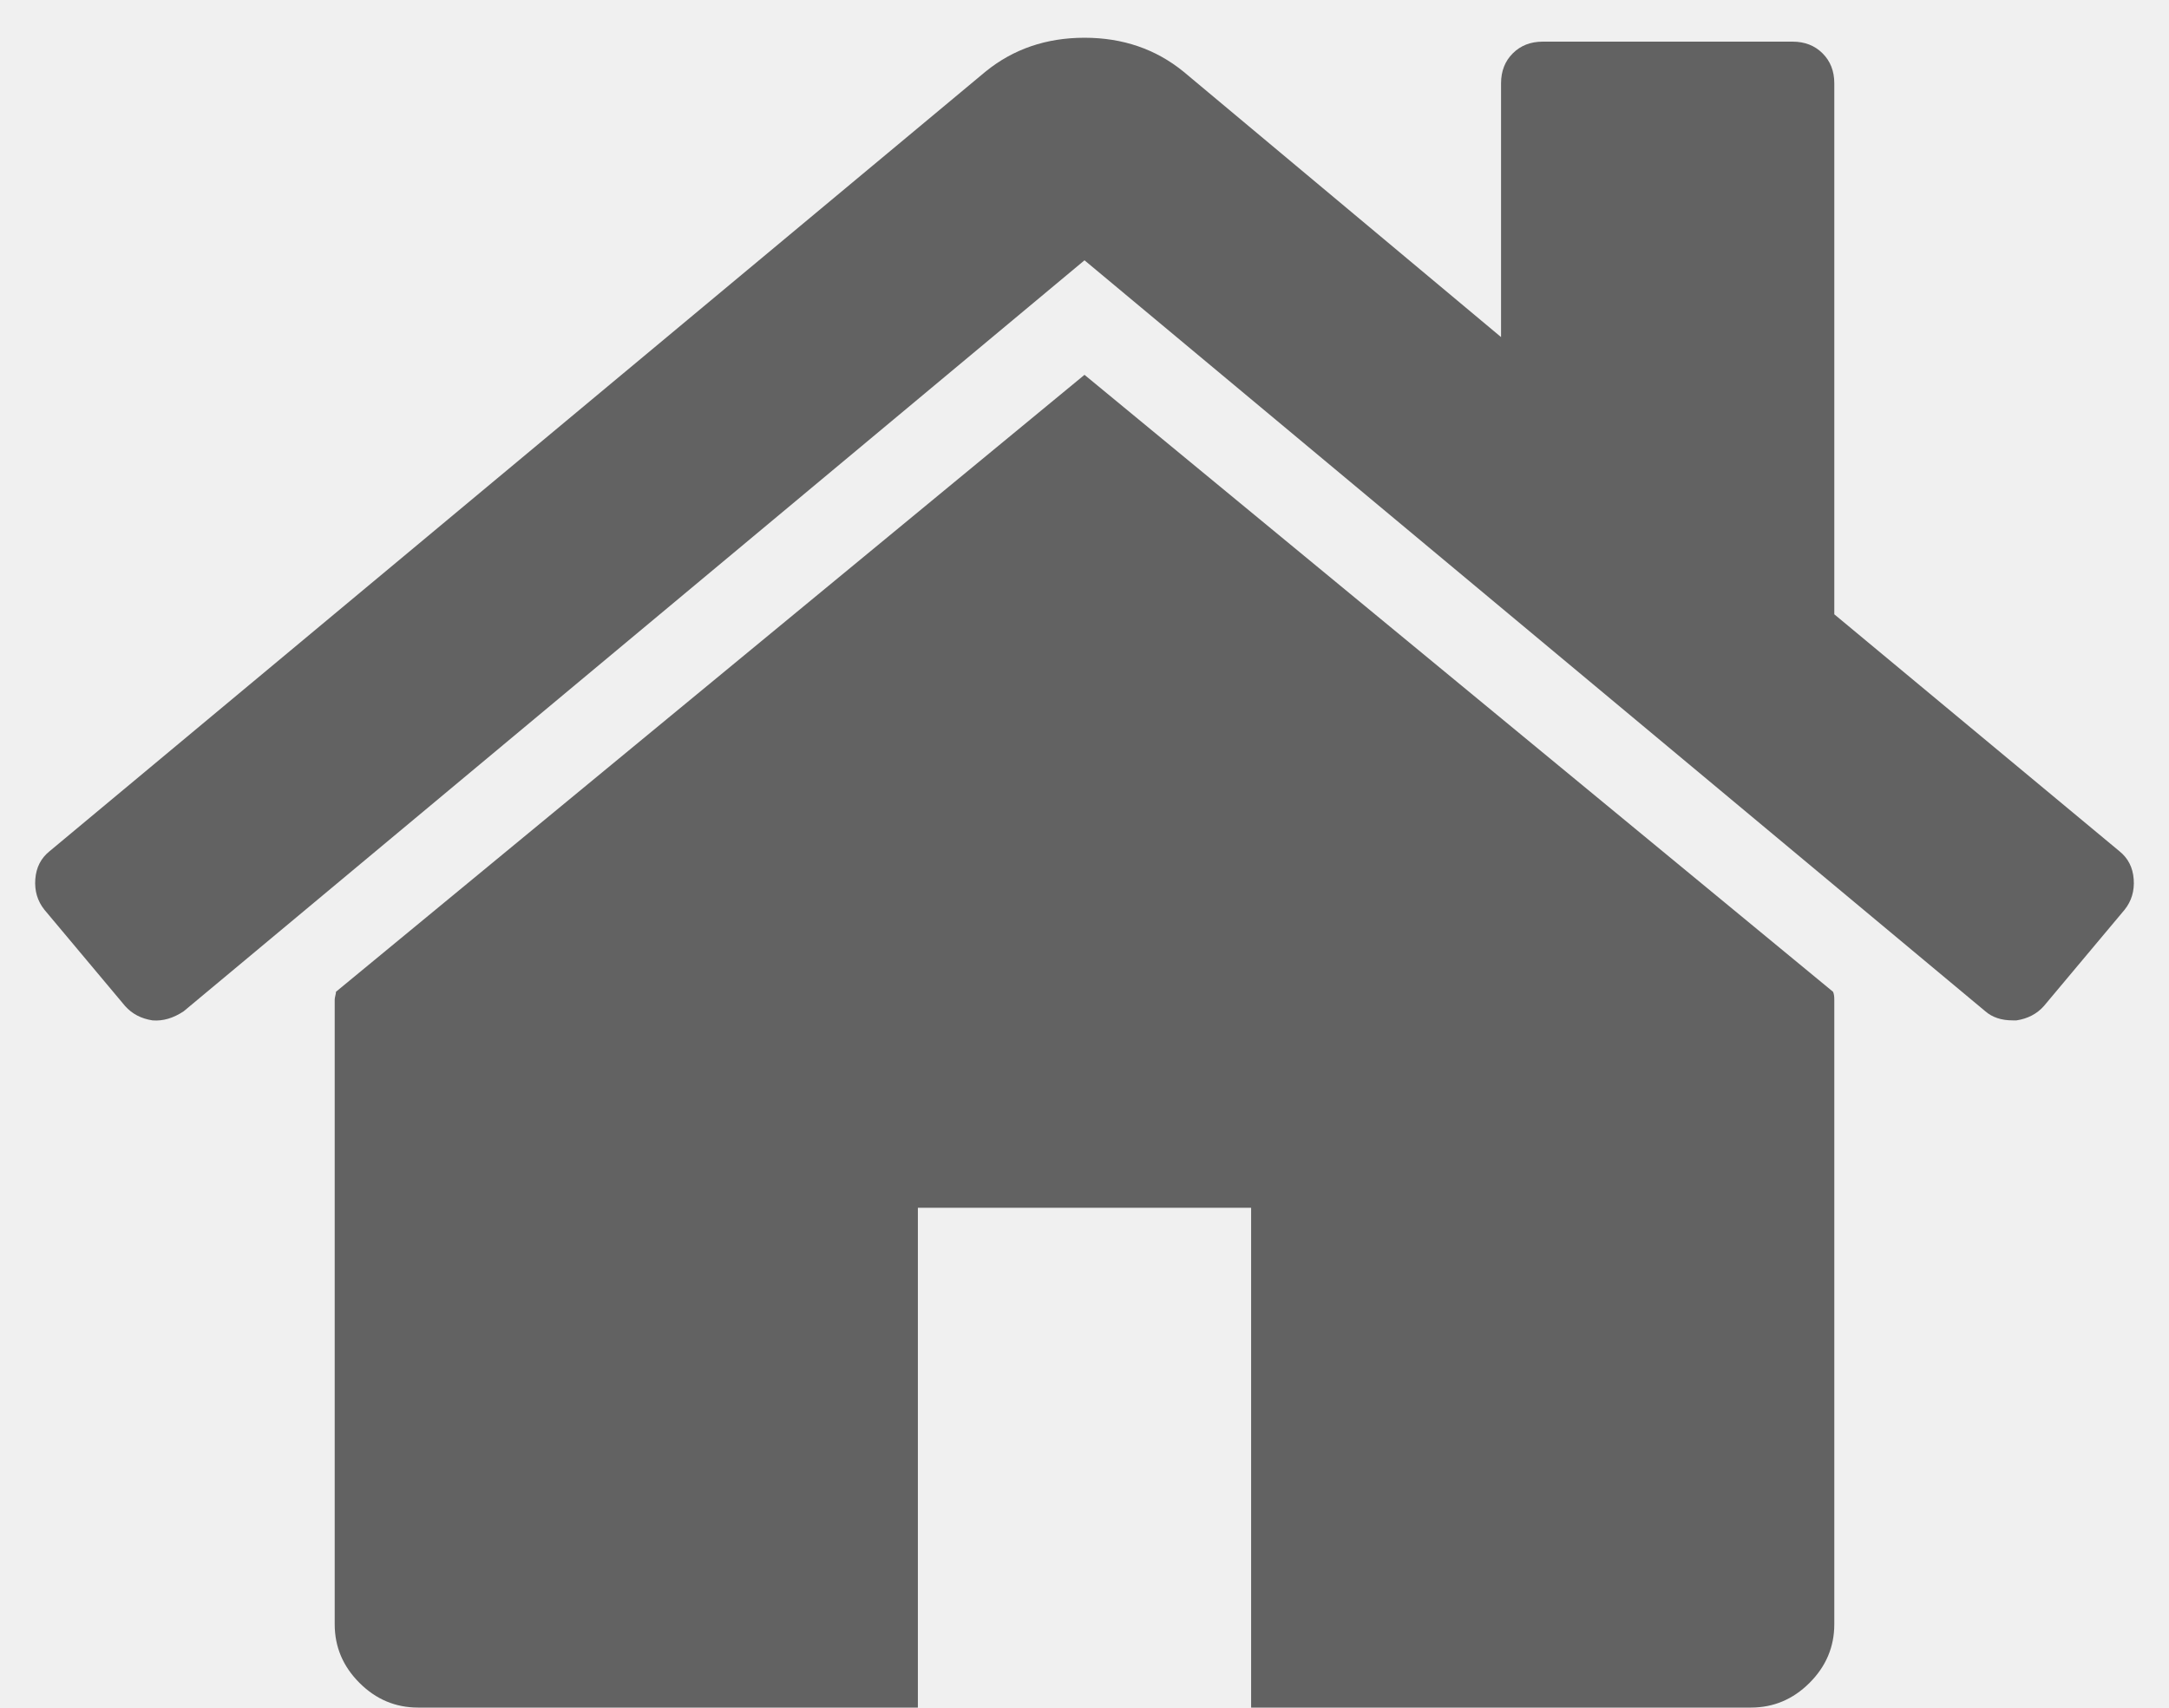
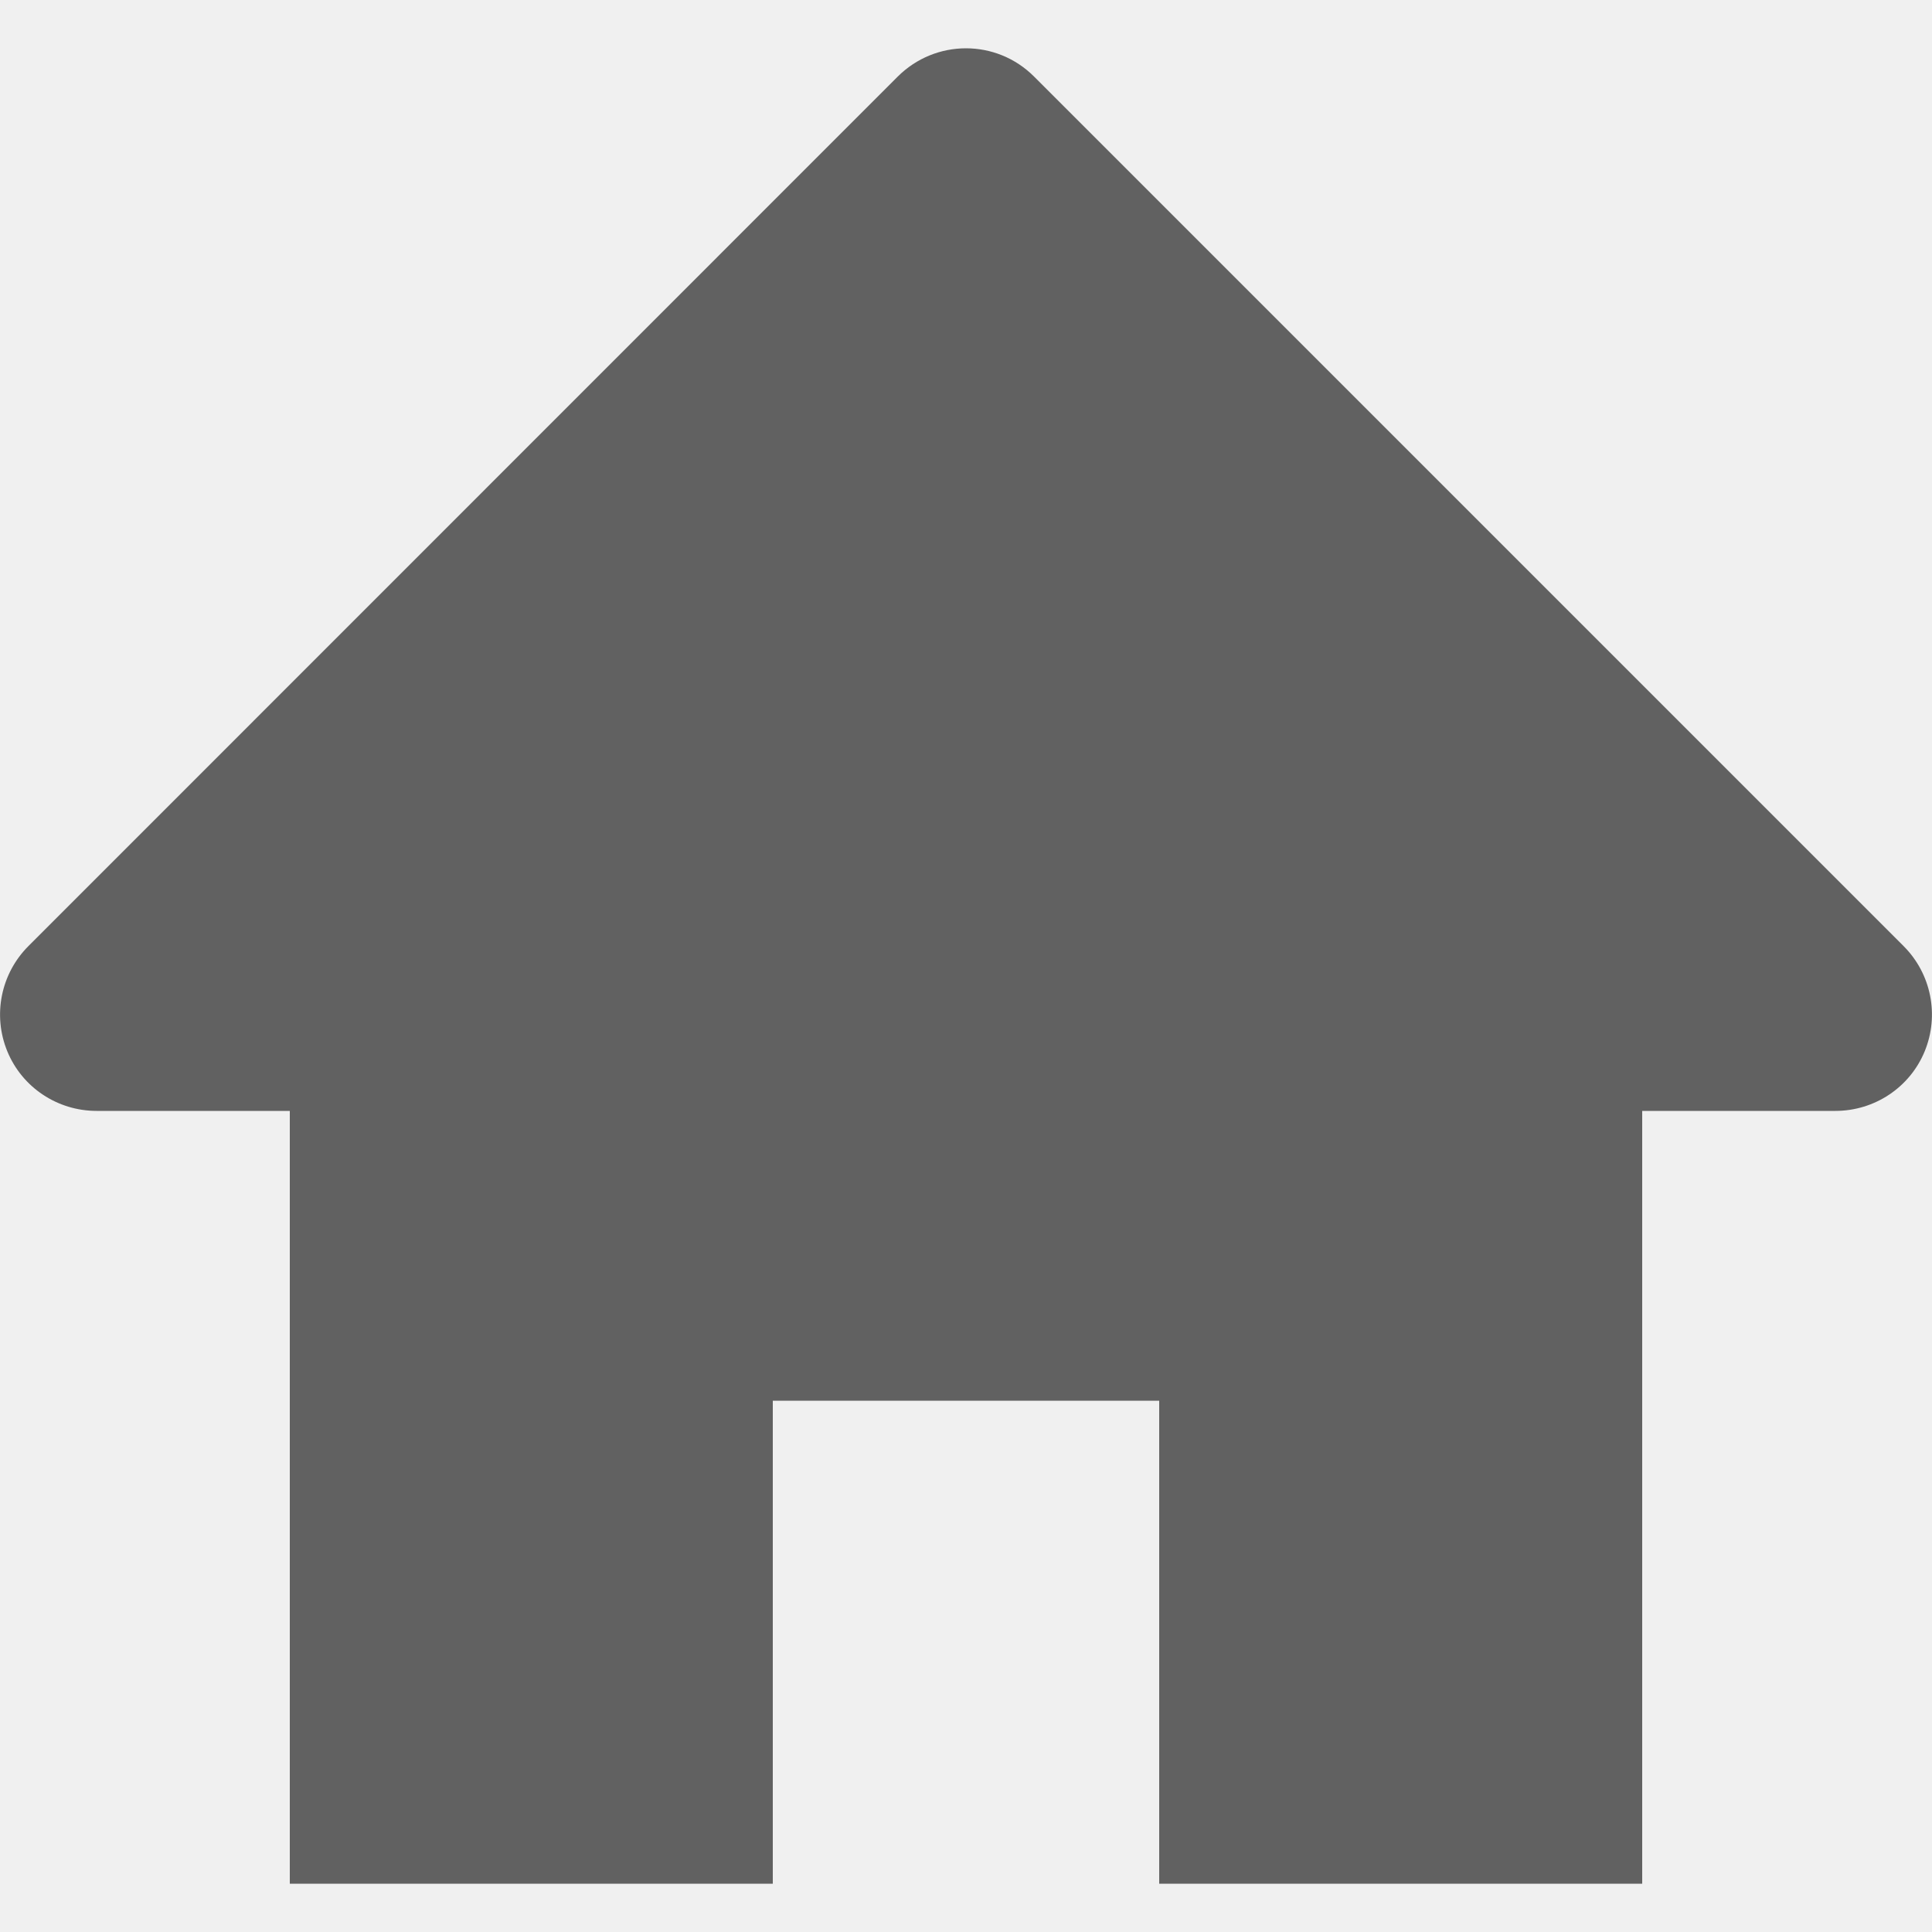
- <svg xmlns="http://www.w3.org/2000/svg" aria-hidden="true" focusable="false" width="1.27em" height="1em" style="-ms-transform: rotate(360deg); -webkit-transform: rotate(360deg); transform: rotate(360deg);" preserveAspectRatio="xMidYMid meet" viewBox="0 0 1664 1312">
-   <path d="M1408 768v480q0 26-19 45t-45 19H960V928H704v384H320q-26 0-45-19t-19-45V768q0-1 .5-3t.5-3l575-474l575 474q1 2 1 6zm223-69l-62 74q-8 9-21 11h-3q-13 0-21-7L832 200L140 777q-12 8-24 7q-13-2-21-11l-62-74q-8-10-7-23.5T37 654L756 55q32-26 76-26t76 26l244 204V64q0-14 9-23t23-9h192q14 0 23 9t9 23v408l219 182q10 8 11 21.5t-7 23.5z" fill="#626262" />
+ <svg xmlns="http://www.w3.org/2000/svg" width="10" height="10" viewBox="0 0 10 10" fill="none">
+   <g clip-path="url(#clip0)">
+     <path d="M9.853 4.897L5.353 0.397C5.158 0.201 4.842 0.201 4.646 0.397L0.147 4.897C0.004 5.04 -0.039 5.255 0.038 5.442C0.115 5.629 0.298 5.75 0.5 5.75H1.5V9.75H4V7.25H6V9.75H8.5V5.75H9.5C9.702 5.75 9.885 5.629 9.962 5.442C10.039 5.255 9.996 5.04 9.853 4.897Z" fill="#616161" />
+   </g>
+   <defs>
+     <clipPath id="clip0">
+       <rect width="10" height="10" fill="white" />
+     </clipPath>
+   </defs>
</svg>
